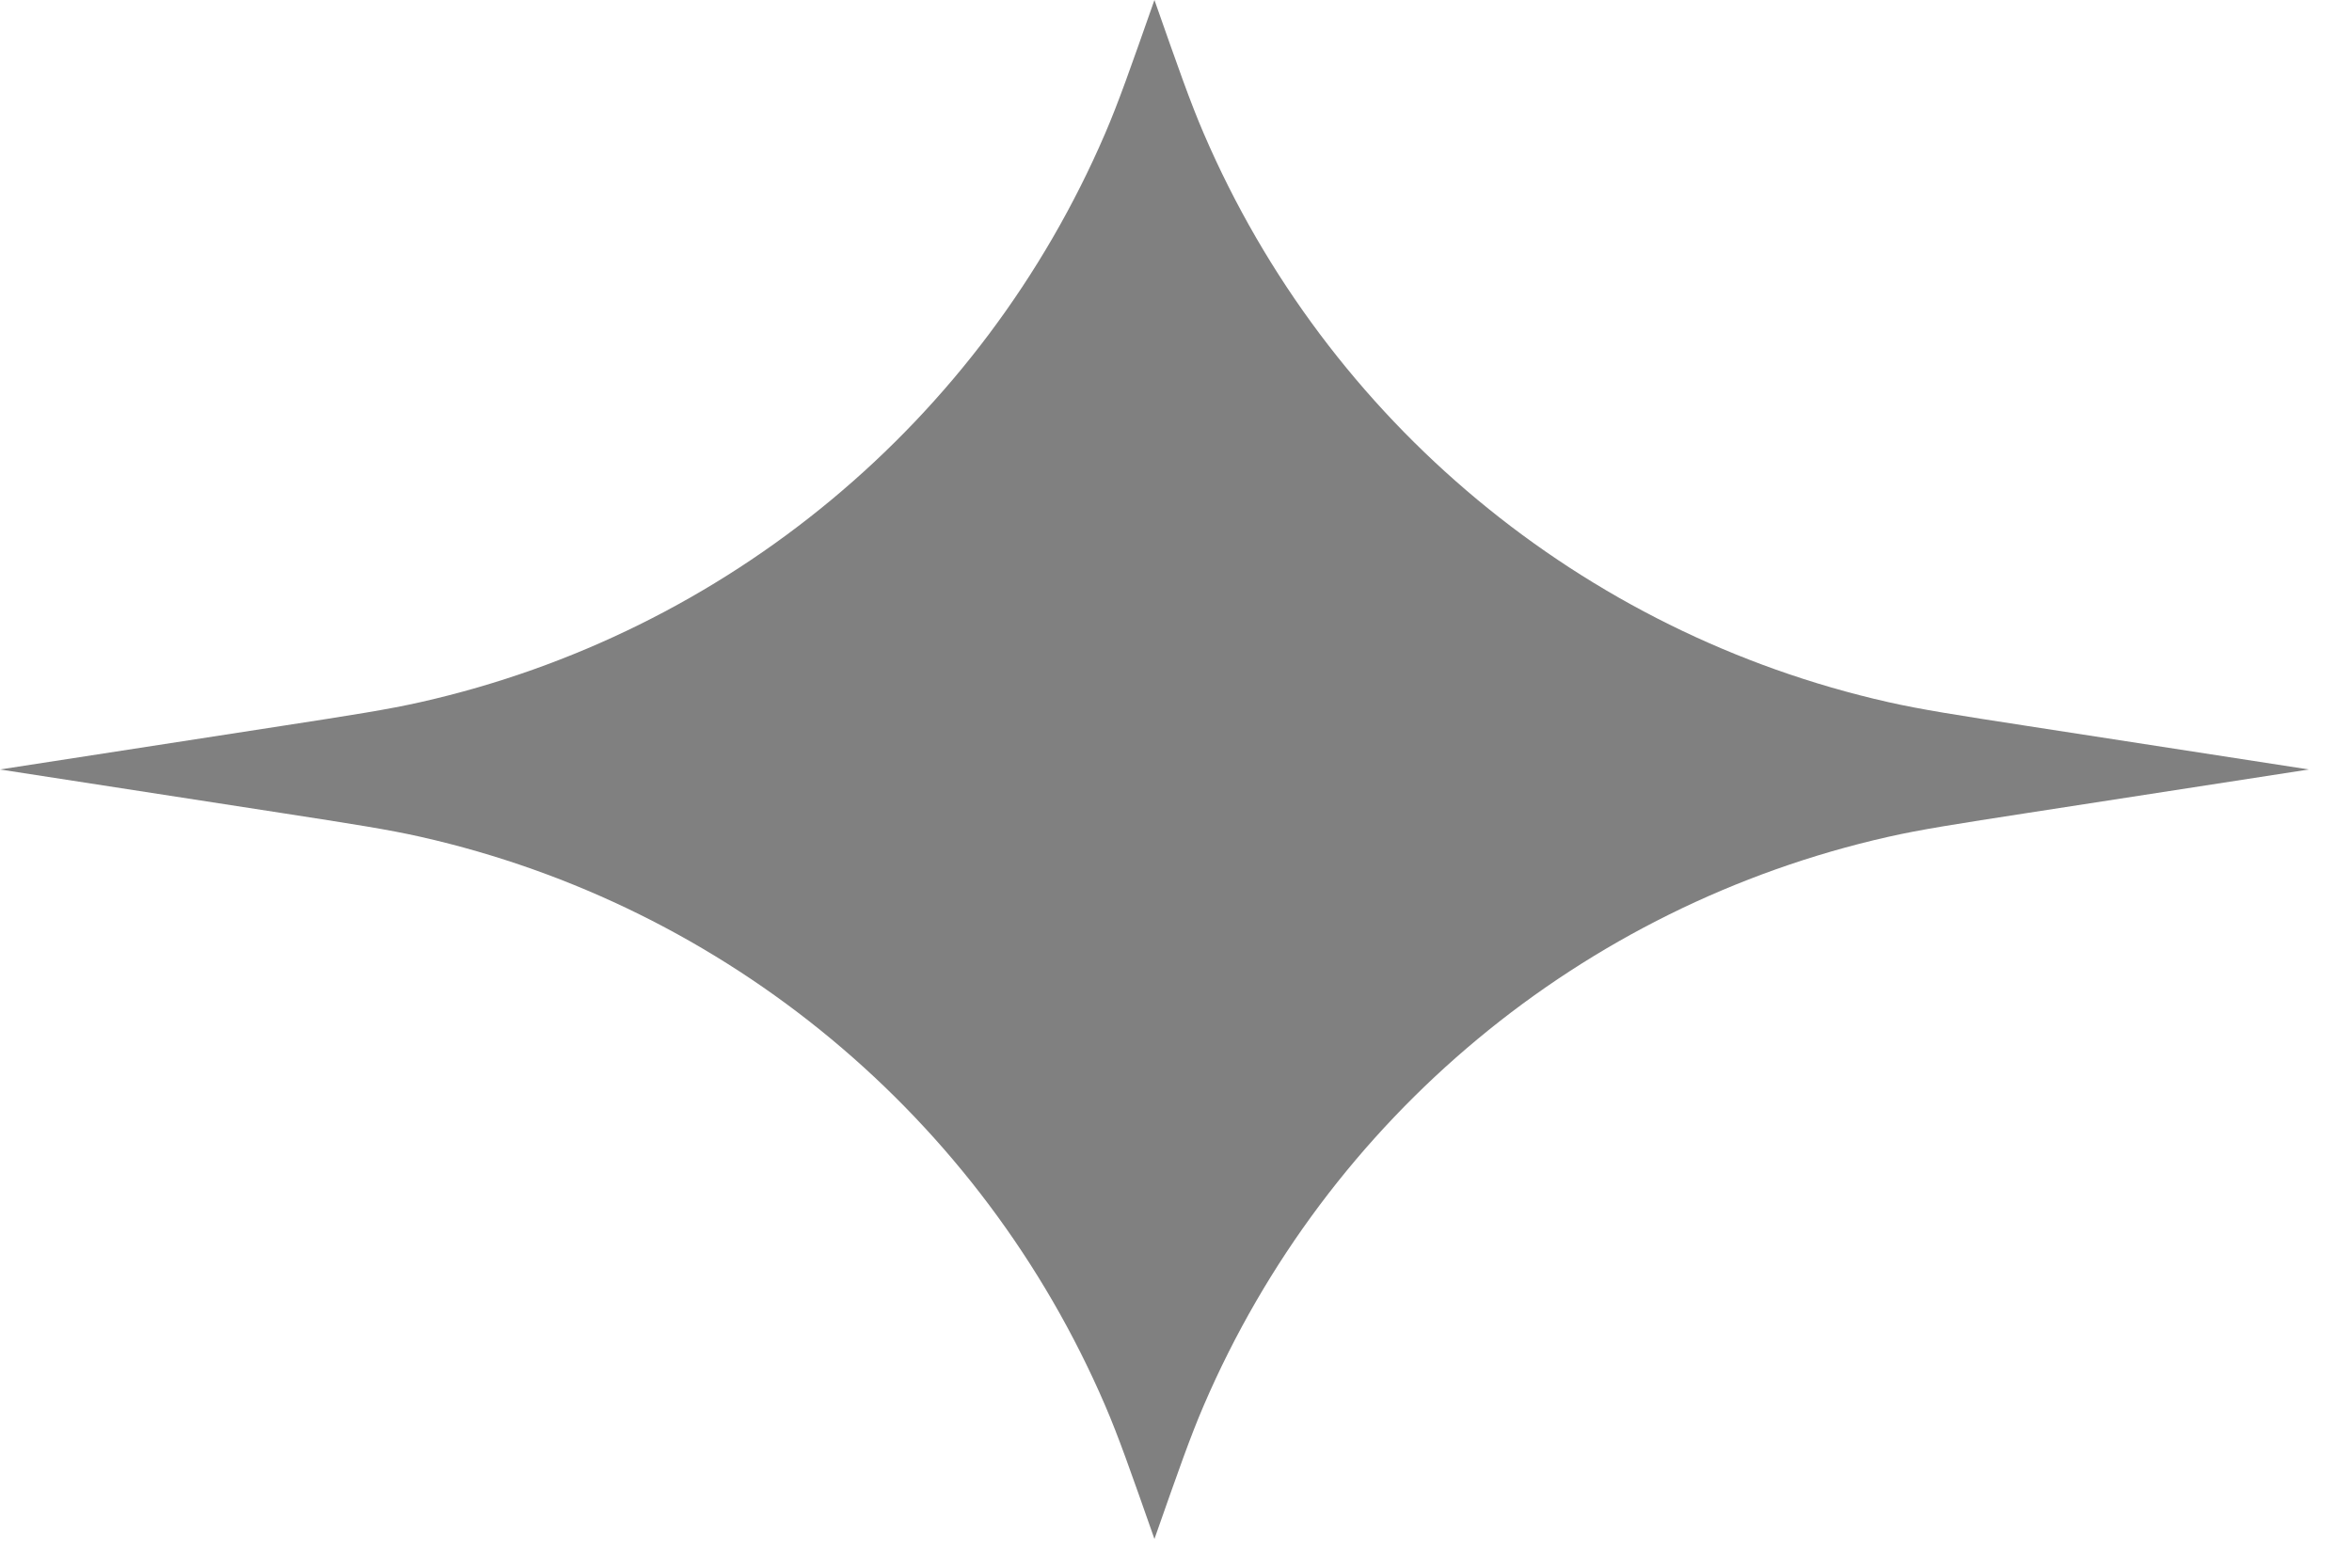
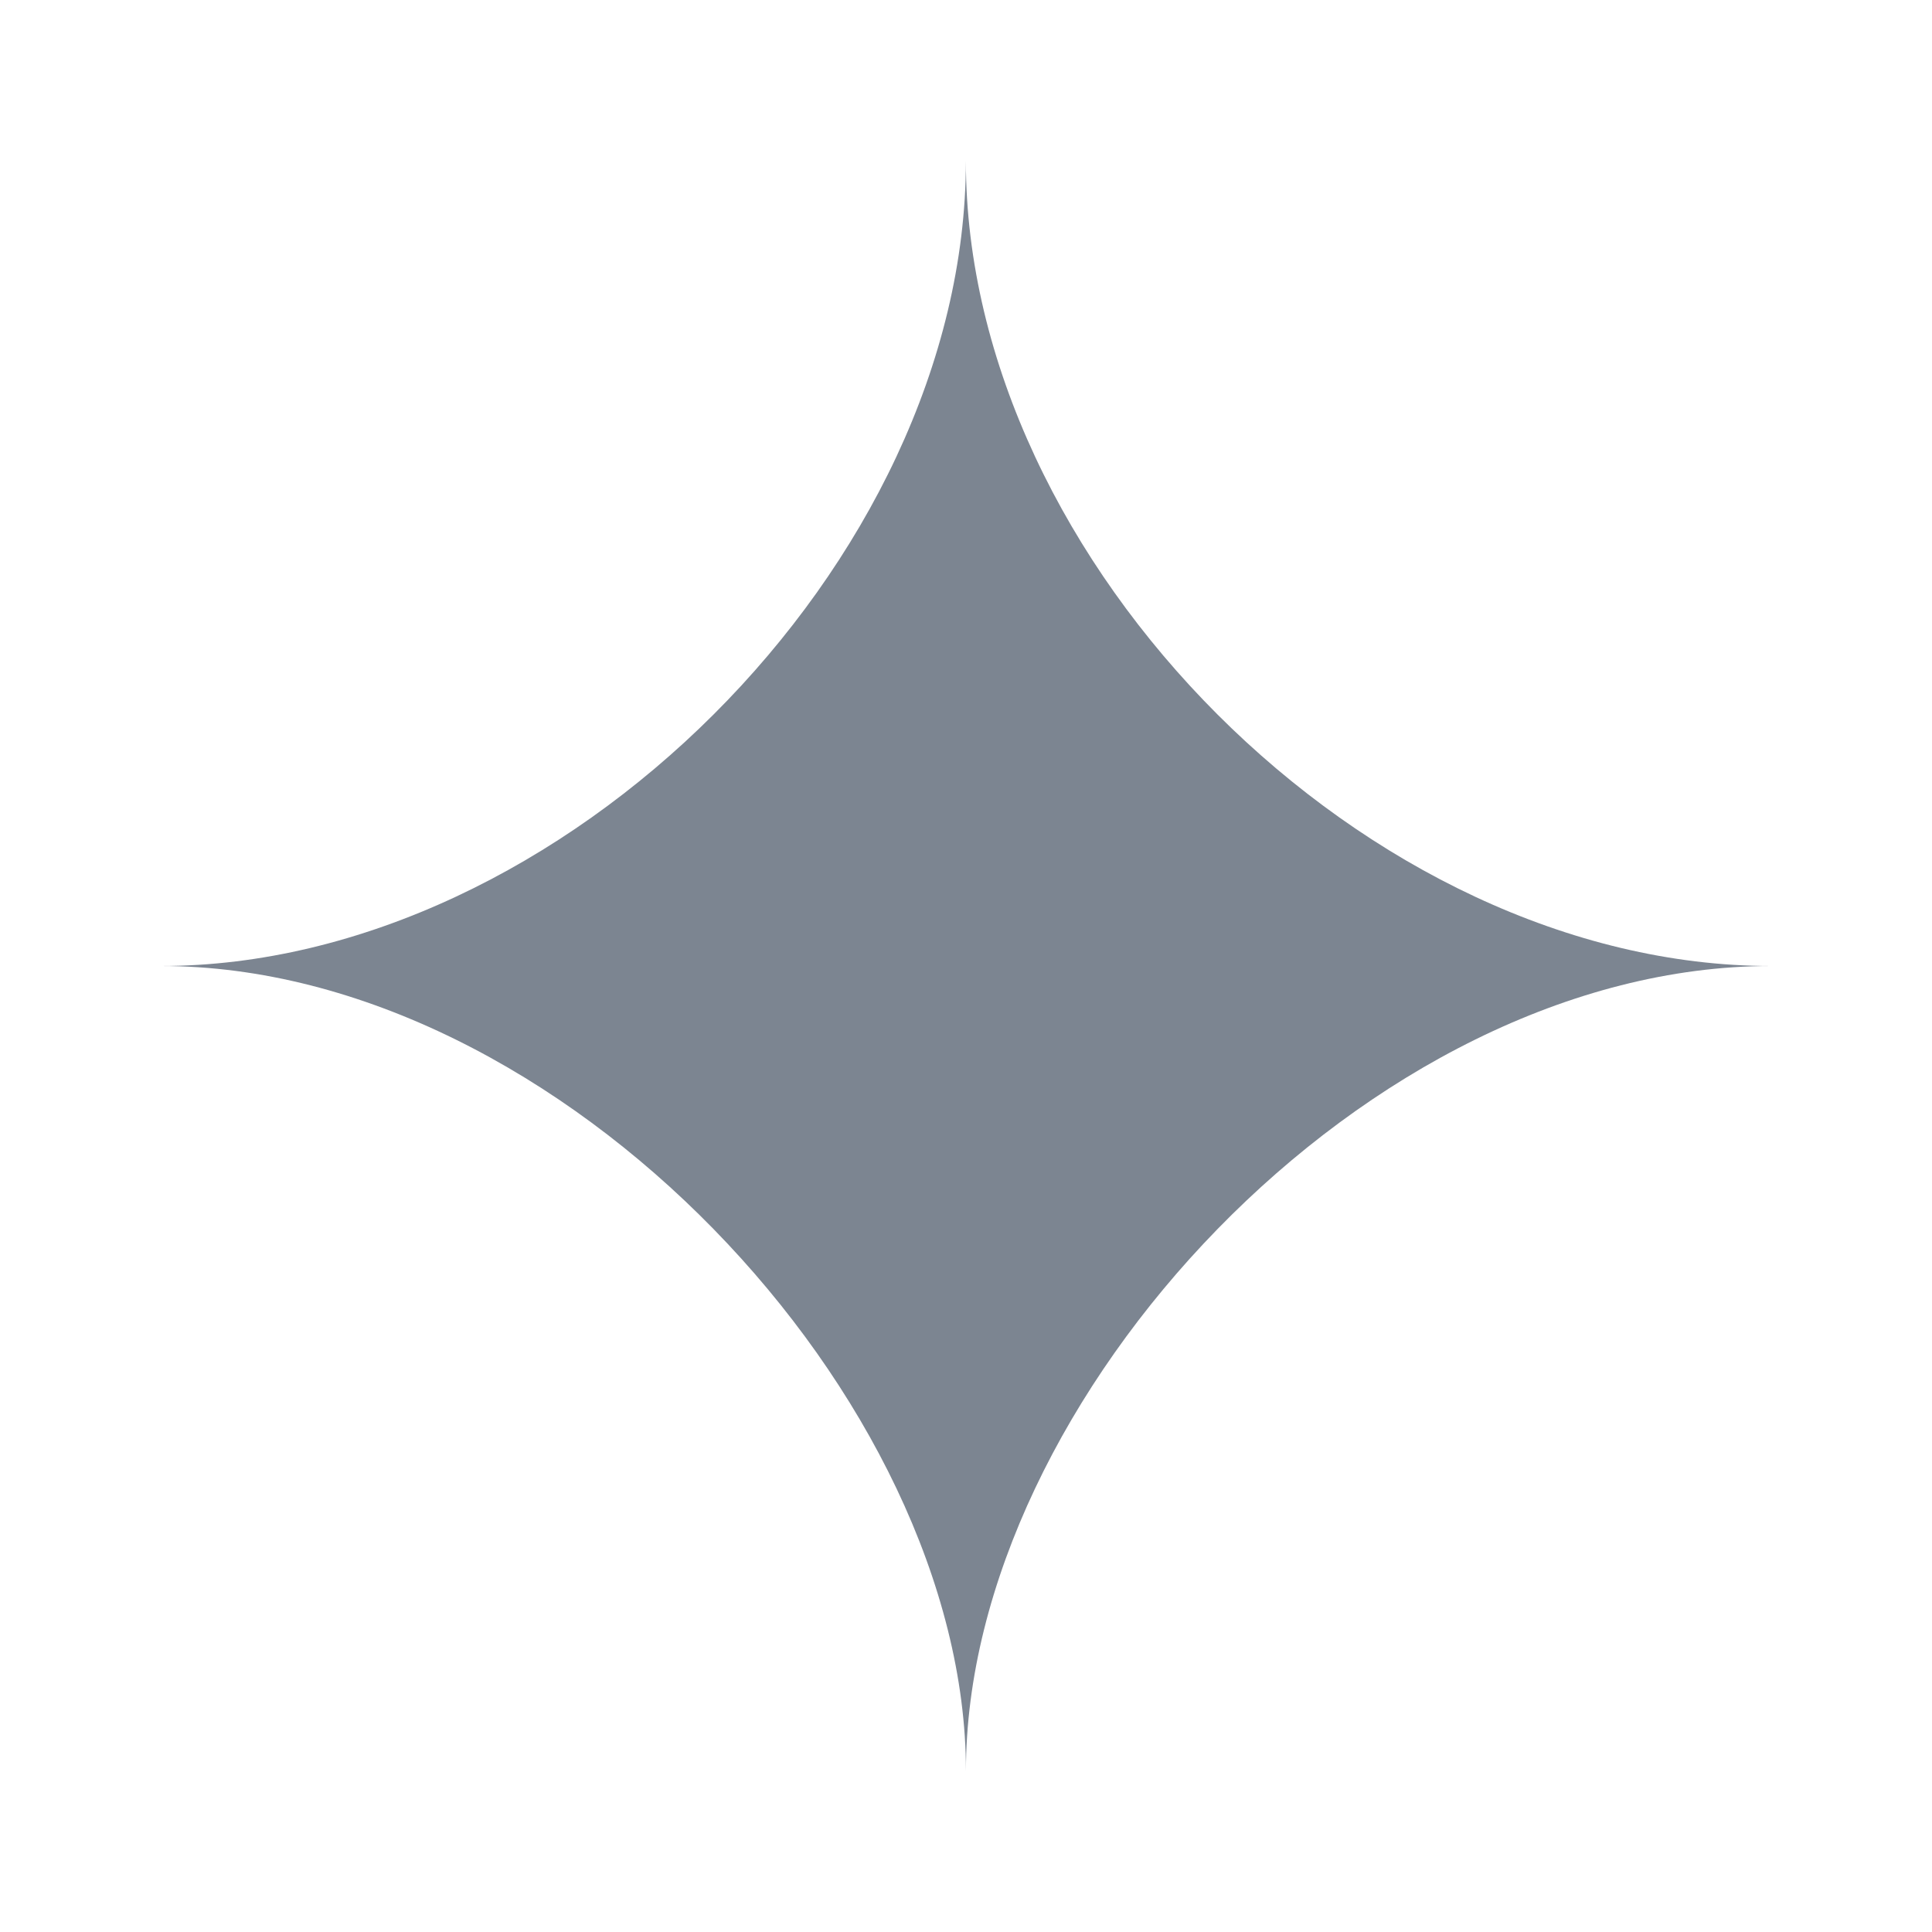
- <svg xmlns="http://www.w3.org/2000/svg" width="36" height="24" viewBox="0 0 36 24" fill="none">
-   <path d="M17.67 0V0C18.037 1.045 18.22 1.568 18.424 2.042C20.32 6.453 24.215 9.69 28.898 10.748C29.402 10.862 29.949 10.947 31.044 11.116L35.34 11.78L31.044 12.444C29.949 12.614 29.402 12.698 28.898 12.812C24.215 13.87 20.32 17.107 18.424 21.518C18.22 21.992 18.037 22.515 17.67 23.56V23.56V23.56C17.303 22.515 17.12 21.992 16.916 21.518C15.02 17.107 11.125 13.87 6.442 12.812C5.938 12.698 5.391 12.614 4.296 12.444L0 11.78L4.296 11.116C5.391 10.947 5.938 10.862 6.442 10.748C11.125 9.69 15.02 6.453 16.916 2.042C17.12 1.568 17.303 1.045 17.67 0V0Z" fill="#808080" />
+ <svg xmlns="http://www.w3.org/2000/svg" width="32" height="32" viewBox="0 0 32 32" fill="none">
+   <path d="M15.998 2.667C15.998 9.335 22.666 16 29.333 16C22.665 16 15.999 23.176 15.999 29.333C15.999 23.176 9.297 16 2.666 16C9.298 16 15.998 9.335 15.998 2.667Z" fill="#7C8591" />
</svg>
